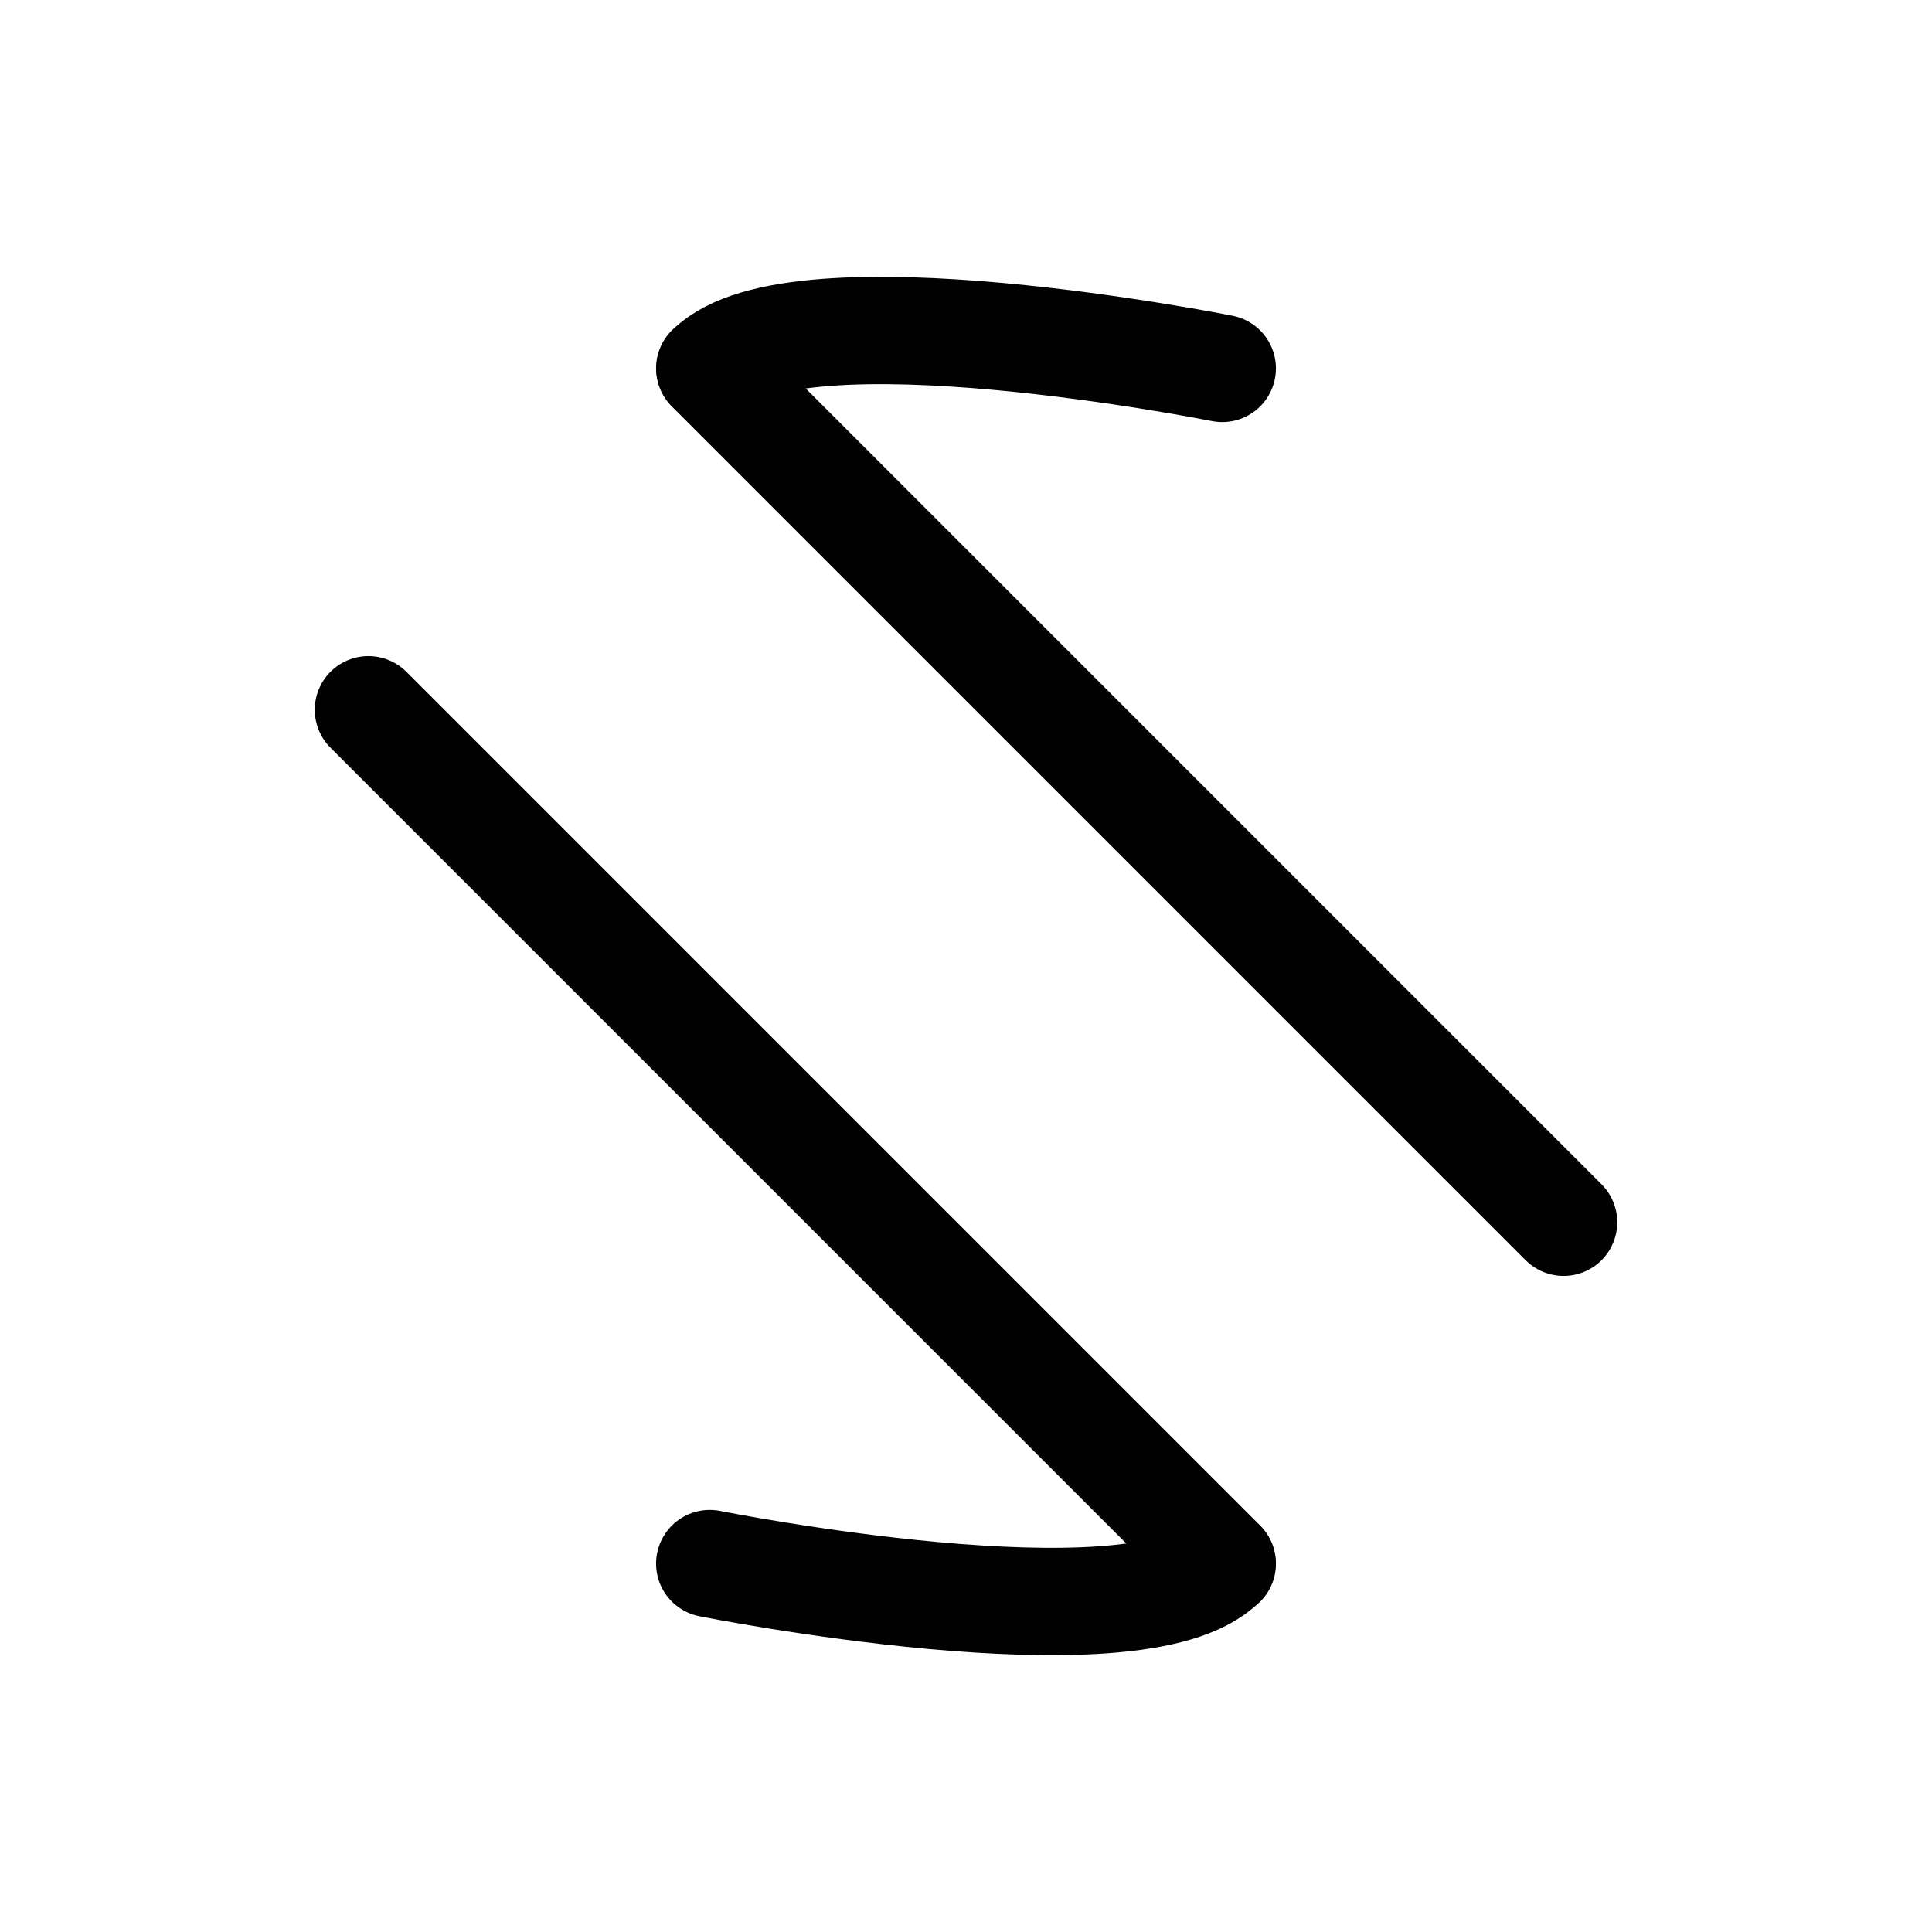
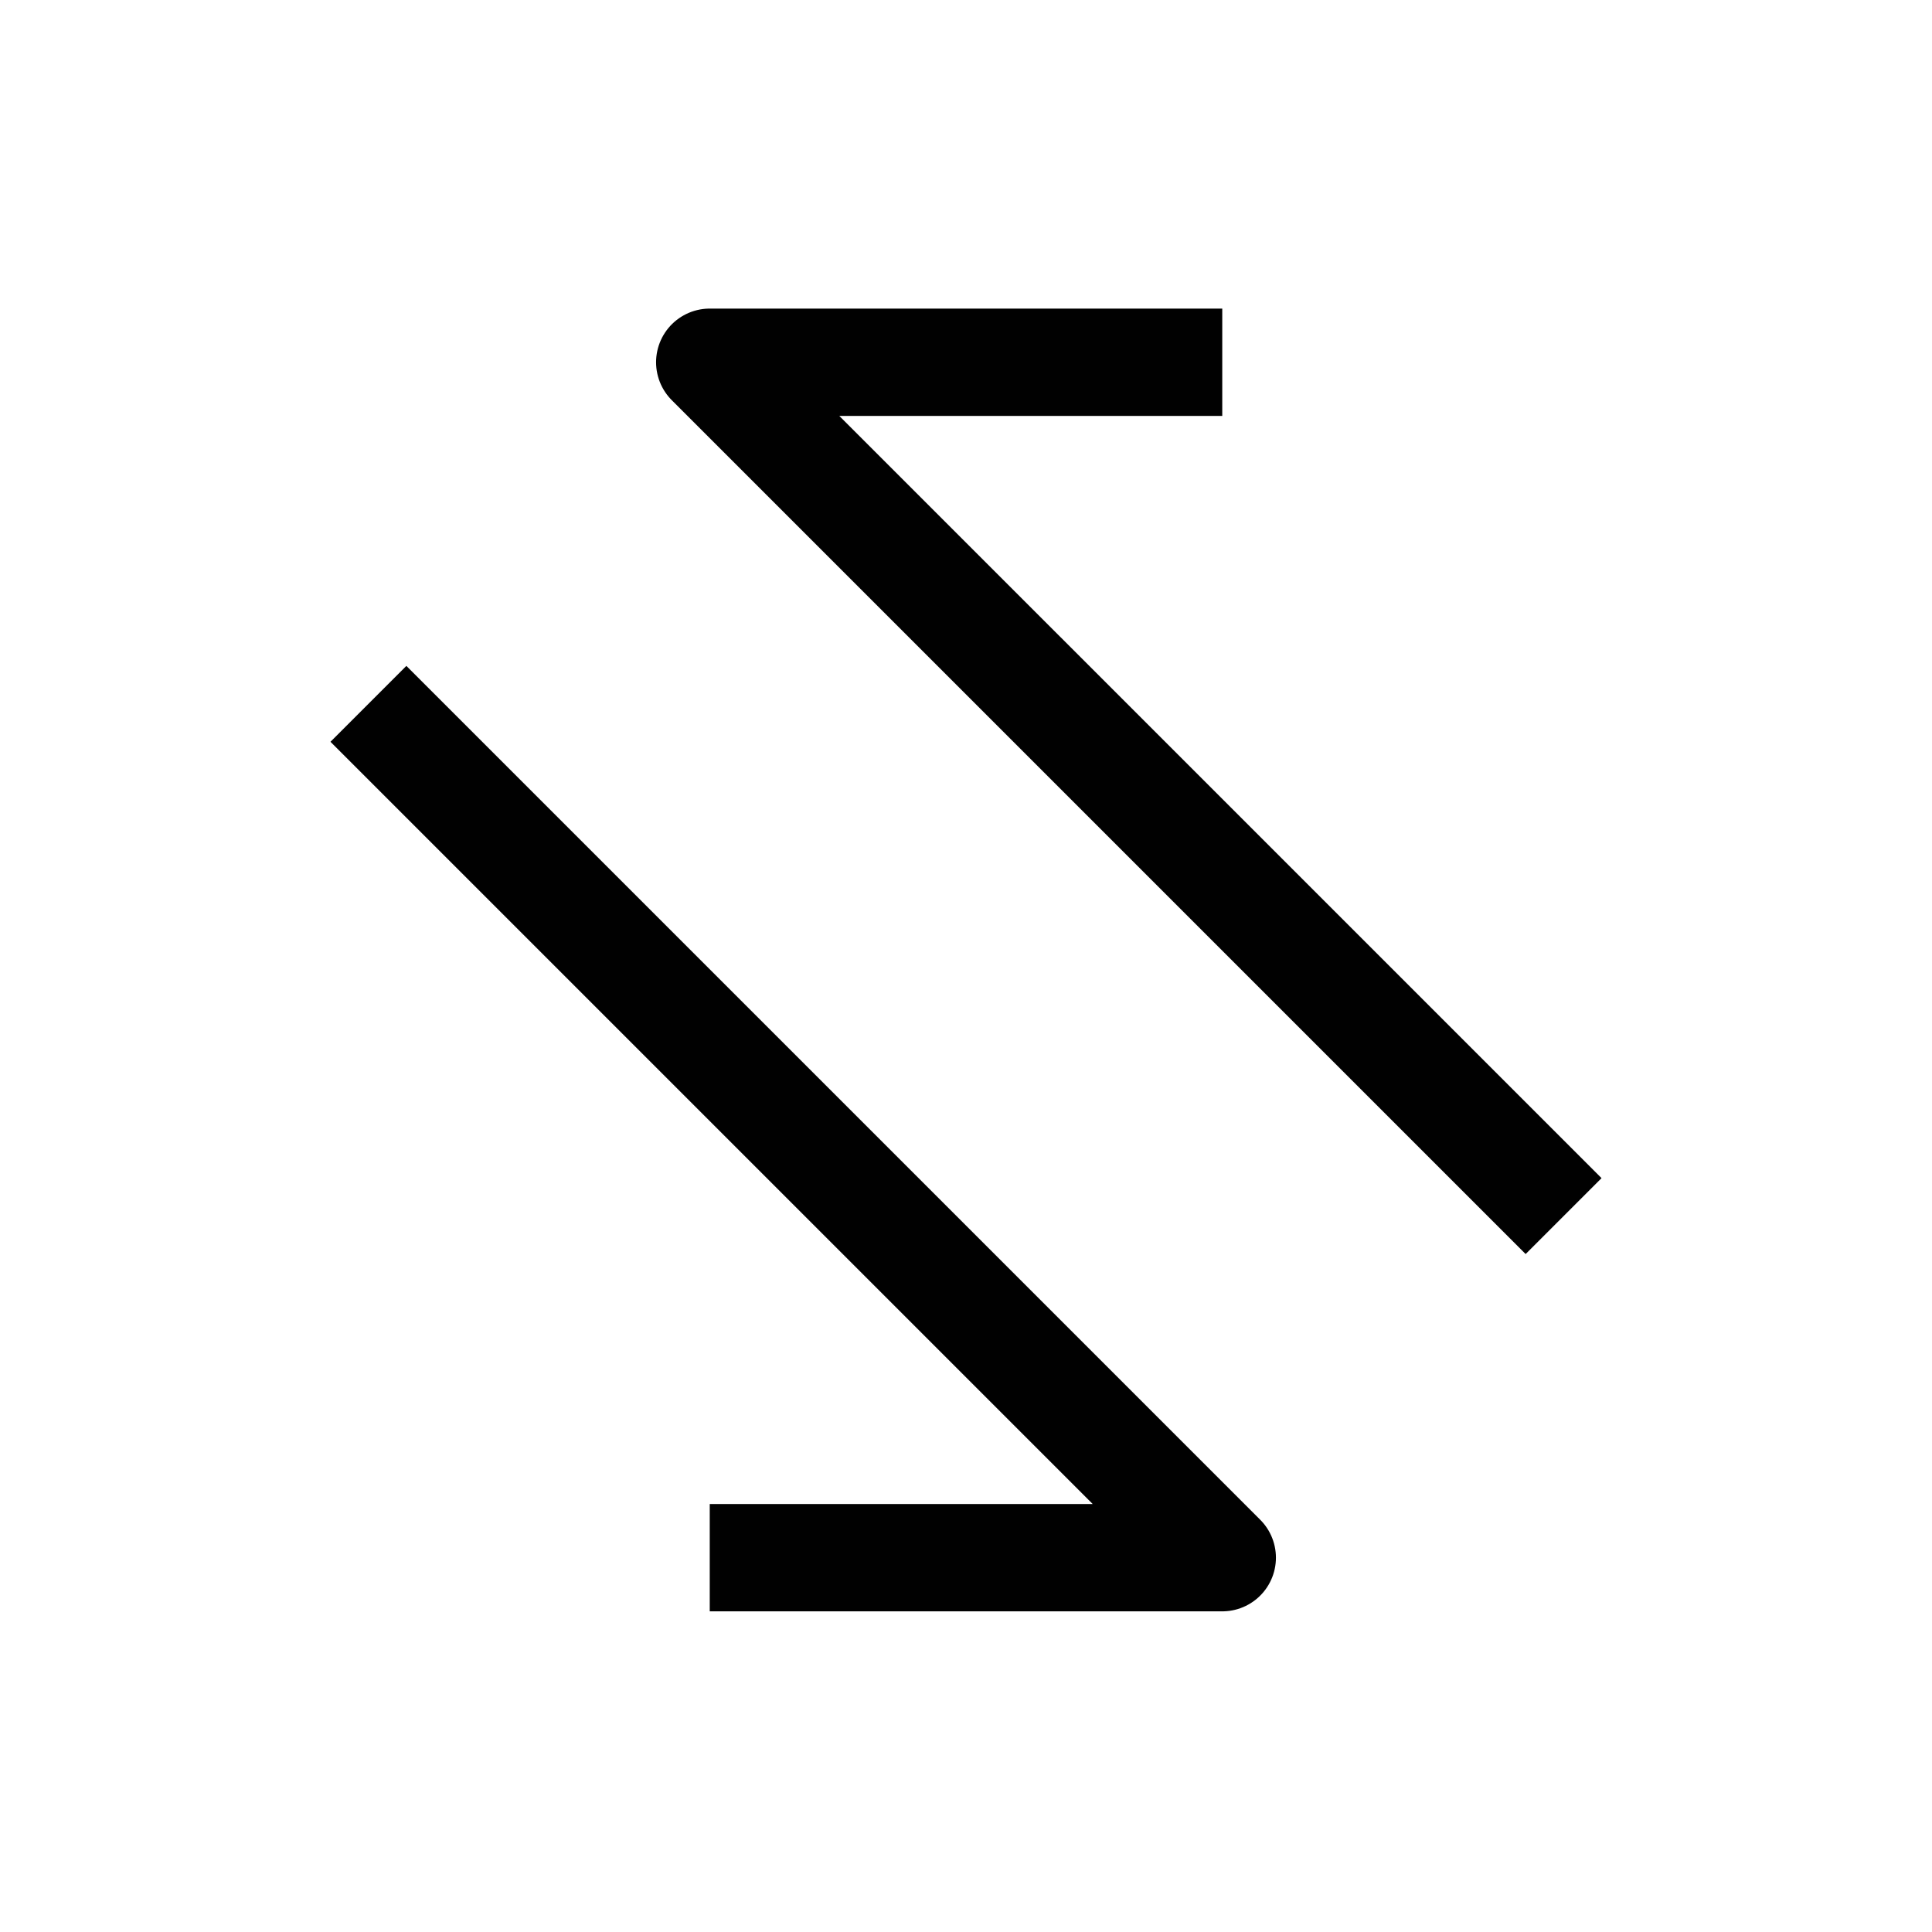
<svg xmlns="http://www.w3.org/2000/svg" id="Layer_1" data-name="Layer 1" viewBox="0 0 72 72">
-   <path d="M45.55,13.73s-15.91-3.18-19.09,0" style="fill: none; stroke: #010101; stroke-linecap: round; stroke-linejoin: round; stroke-width: 4px;" />
-   <line x1="58.27" y1="45.55" x2="26.45" y2="13.73" style="fill: none; stroke: #010101; stroke-linecap: round; stroke-linejoin: round; stroke-width: 4px;" />
-   <path d="M26.45,58.27s15.91,3.18,19.09,0" style="fill: none; stroke: #010101; stroke-linecap: round; stroke-linejoin: round; stroke-width: 4px;" />
-   <line x1="13.73" y1="26.45" x2="45.55" y2="58.27" style="fill: none; stroke: #010101; stroke-linecap: round; stroke-linejoin: round; stroke-width: 4px;" />
+   <polyline points="58.27 45.32 26.45 13.5 45.55 13.5" style="fill: none; stroke: #010101; stroke-linejoin: round; stroke-width: 4px;" />
+   <polyline points="26.45 58.05 45.55 58.05 13.73 26.23" style="fill: none; stroke: #010101; stroke-linejoin: round; stroke-width: 4px;" />
</svg>
